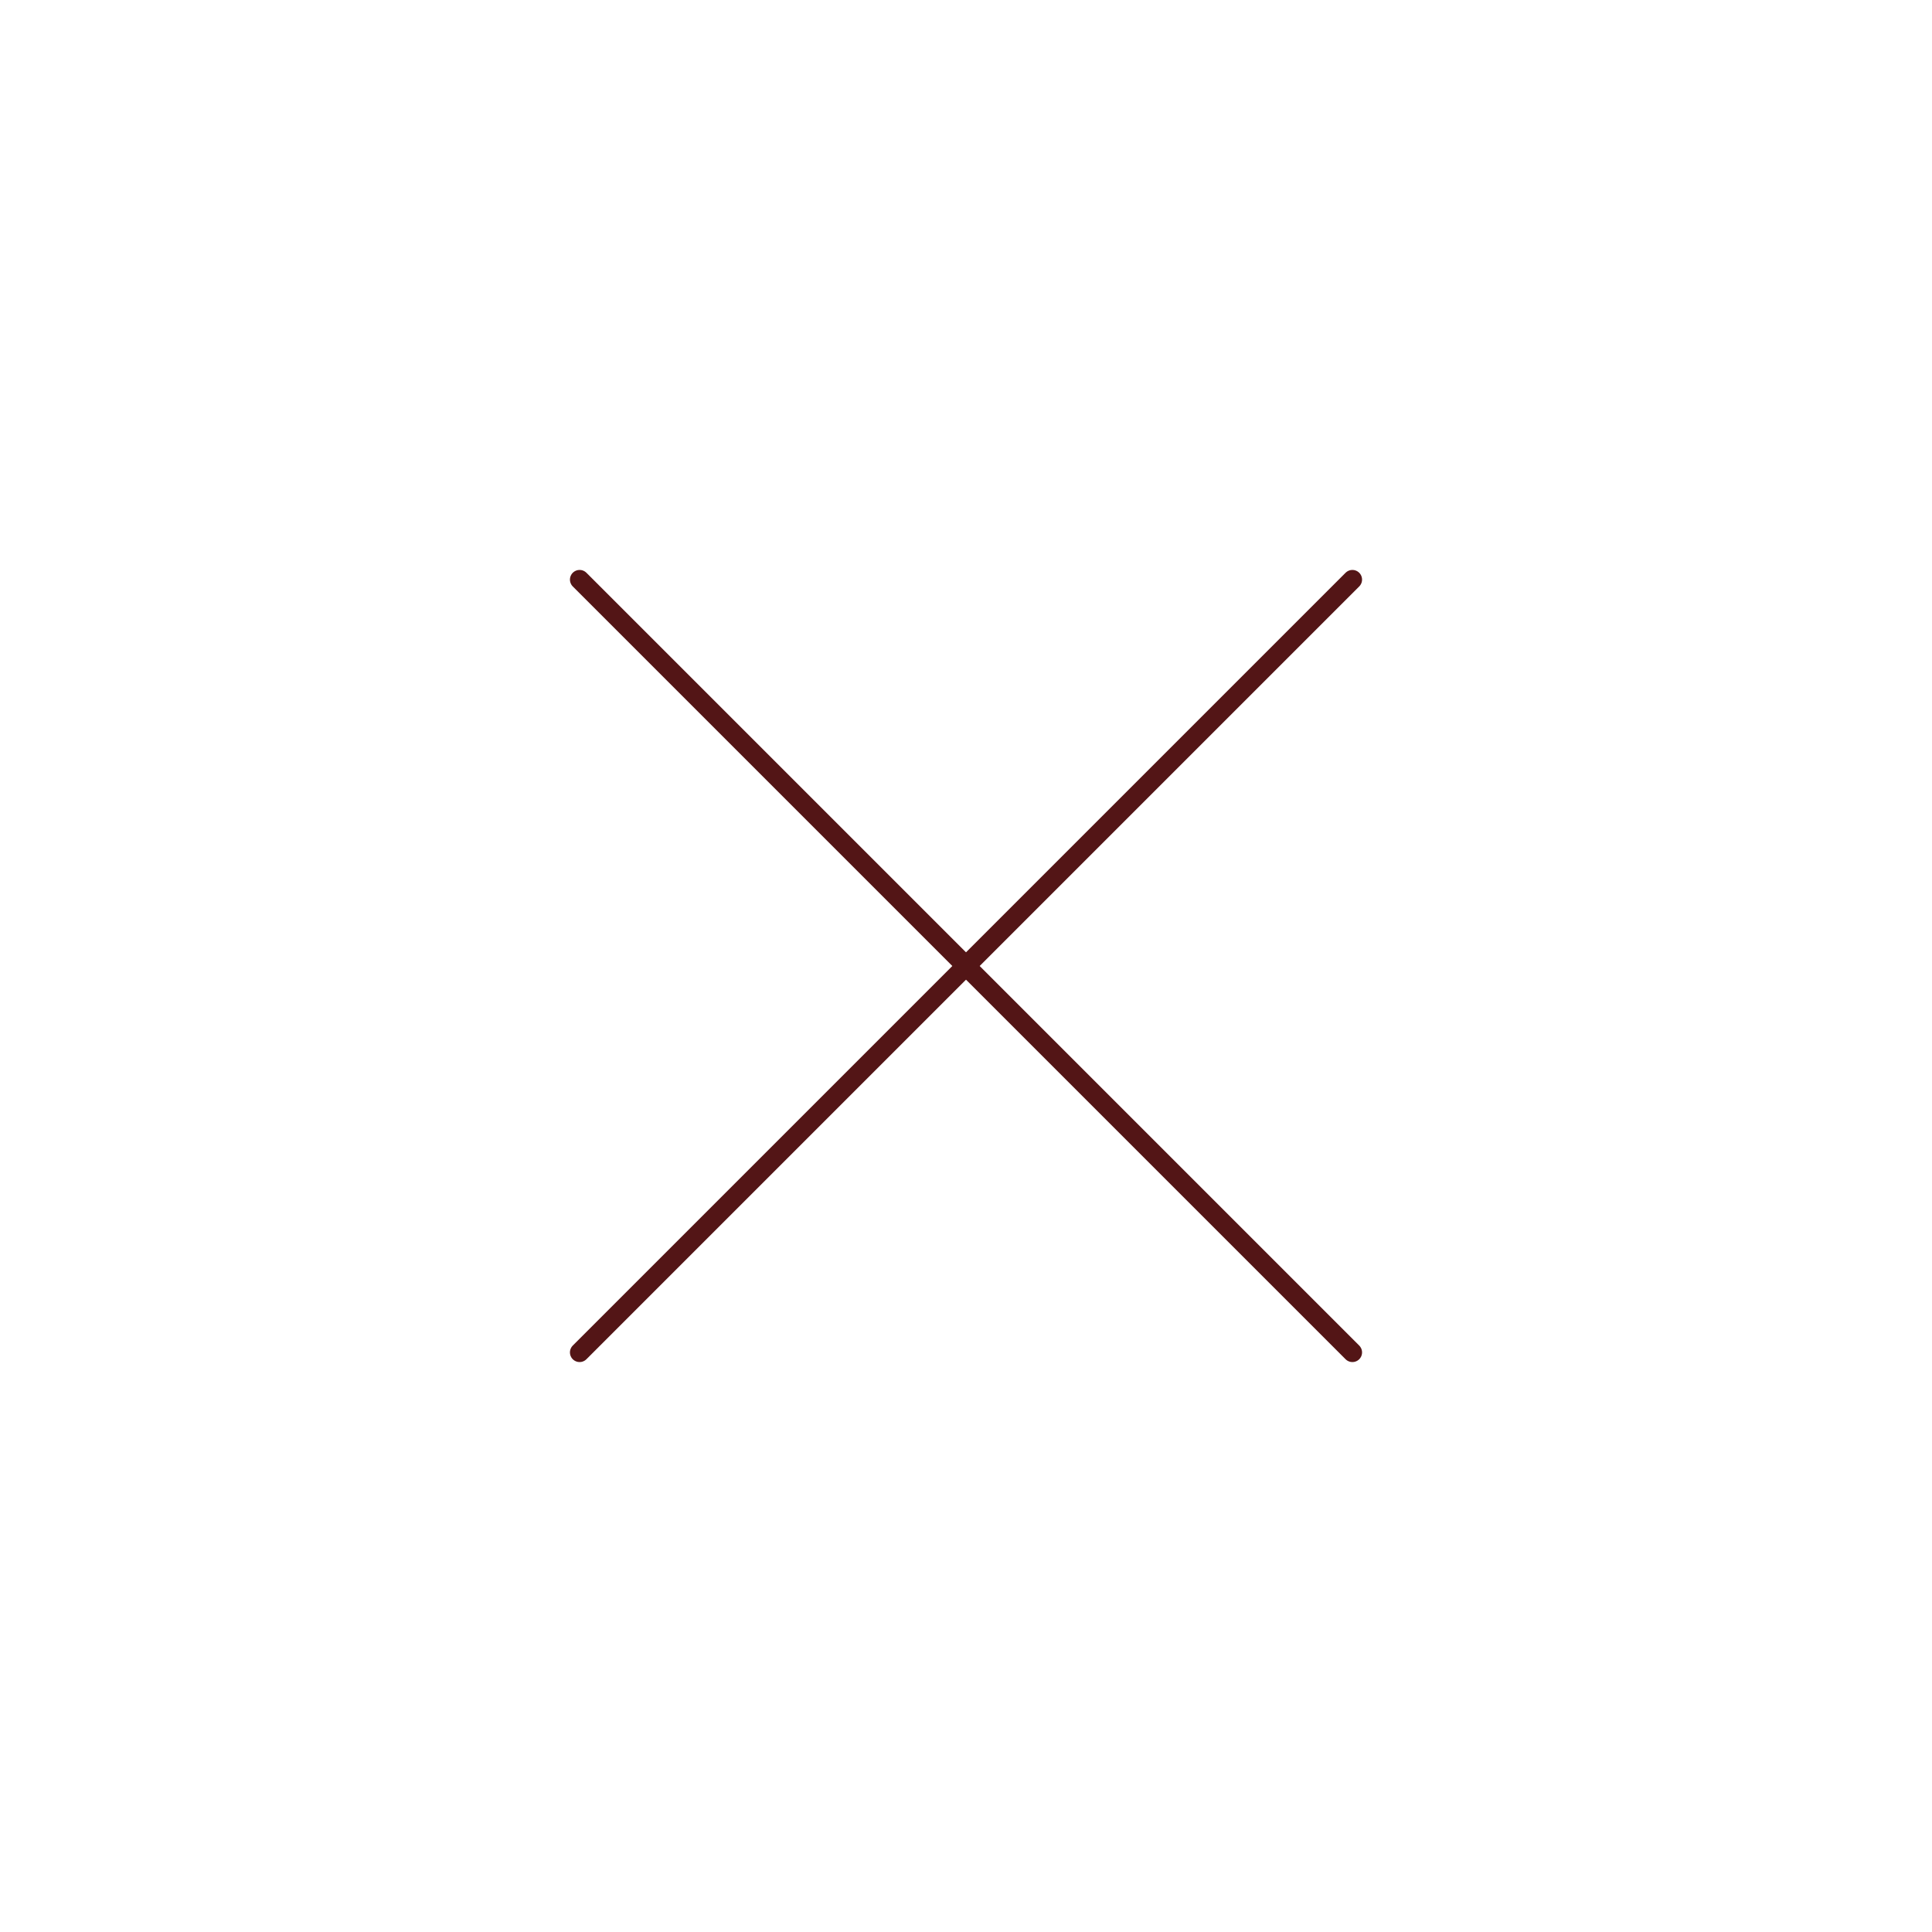
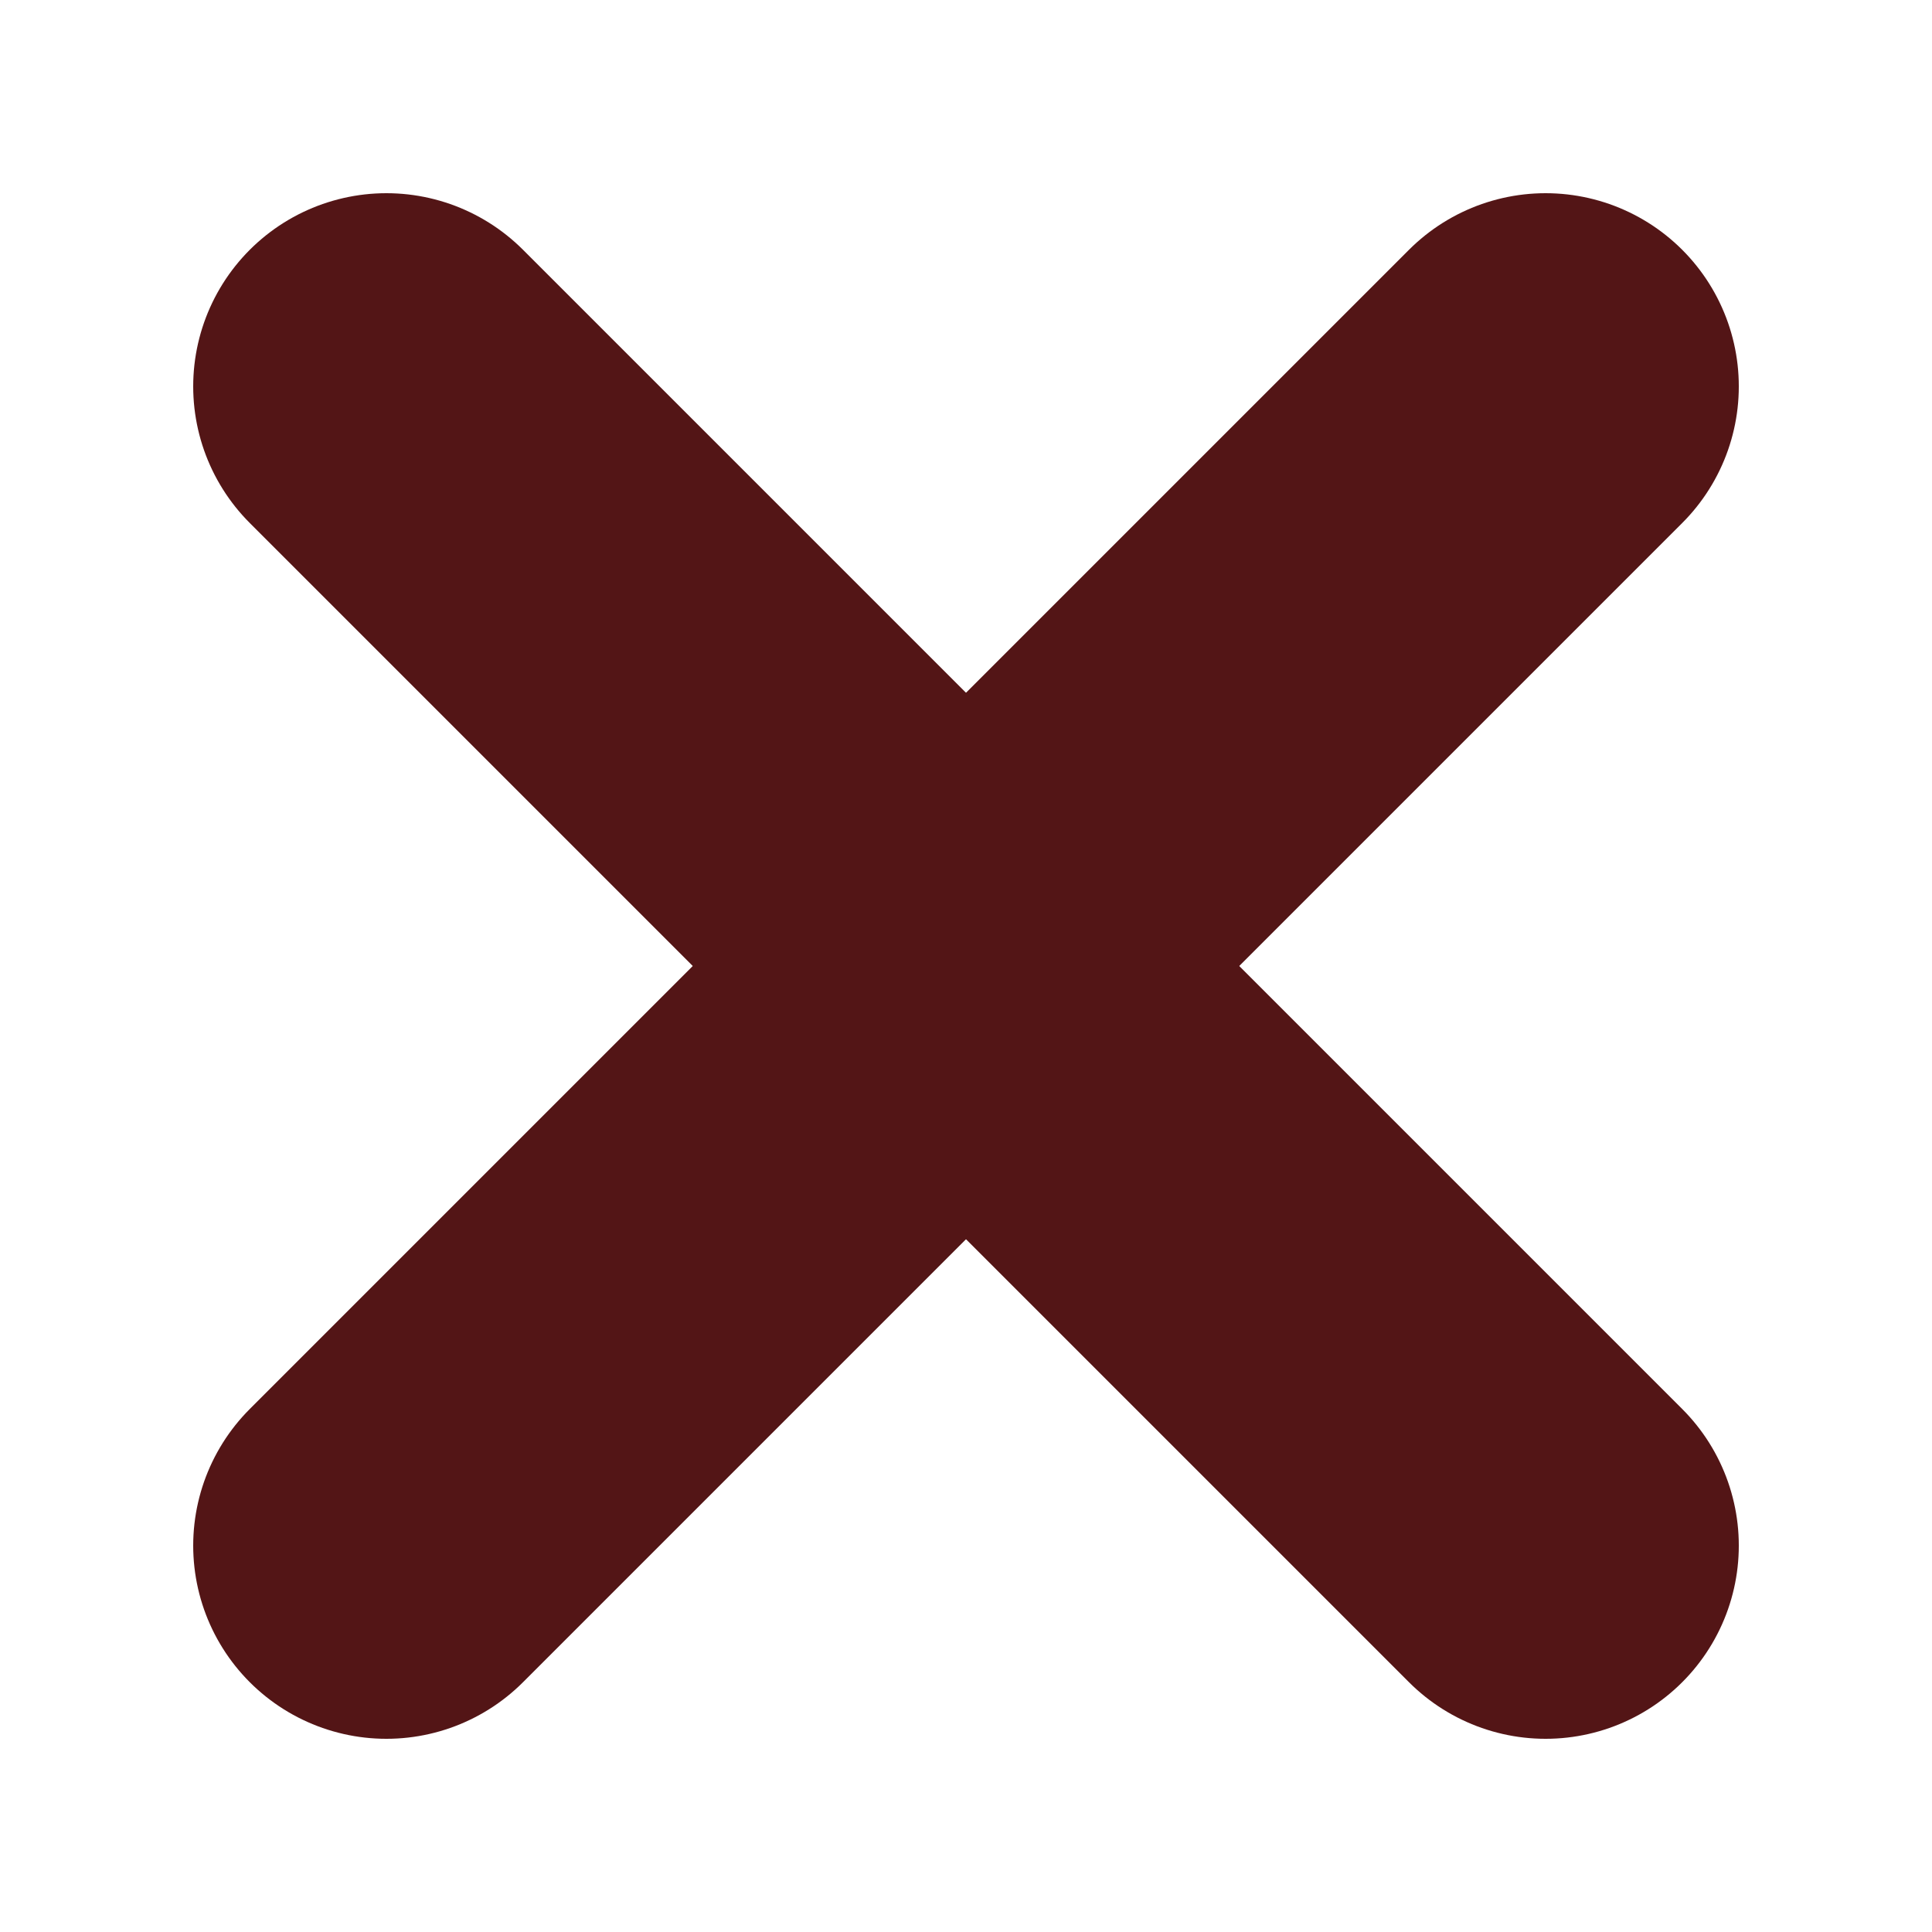
- <svg xmlns="http://www.w3.org/2000/svg" width="80%" height="80%" viewBox="0 0 100 100">
-   <line x1="30" y1="30" x2="70" y2="70" stroke="#531516" stroke-width="20vw" stroke-linecap="round" />
-   <line x1="30" y1="70" x2="70" y2="30" stroke="#531516" stroke-width="20vw" stroke-linecap="round" />
+ <svg xmlns="http://www.w3.org/2000/svg" width="100%" height="100%" viewBox="0 0 100 100">
+   <line x1="20" y1="20" x2="80" y2="80" stroke="#531516" stroke-width="20%" stroke-linecap="round" />
+   <line x1="20" y1="80" x2="80" y2="20" stroke="#531516" stroke-width="20%" stroke-linecap="round" />
</svg>
